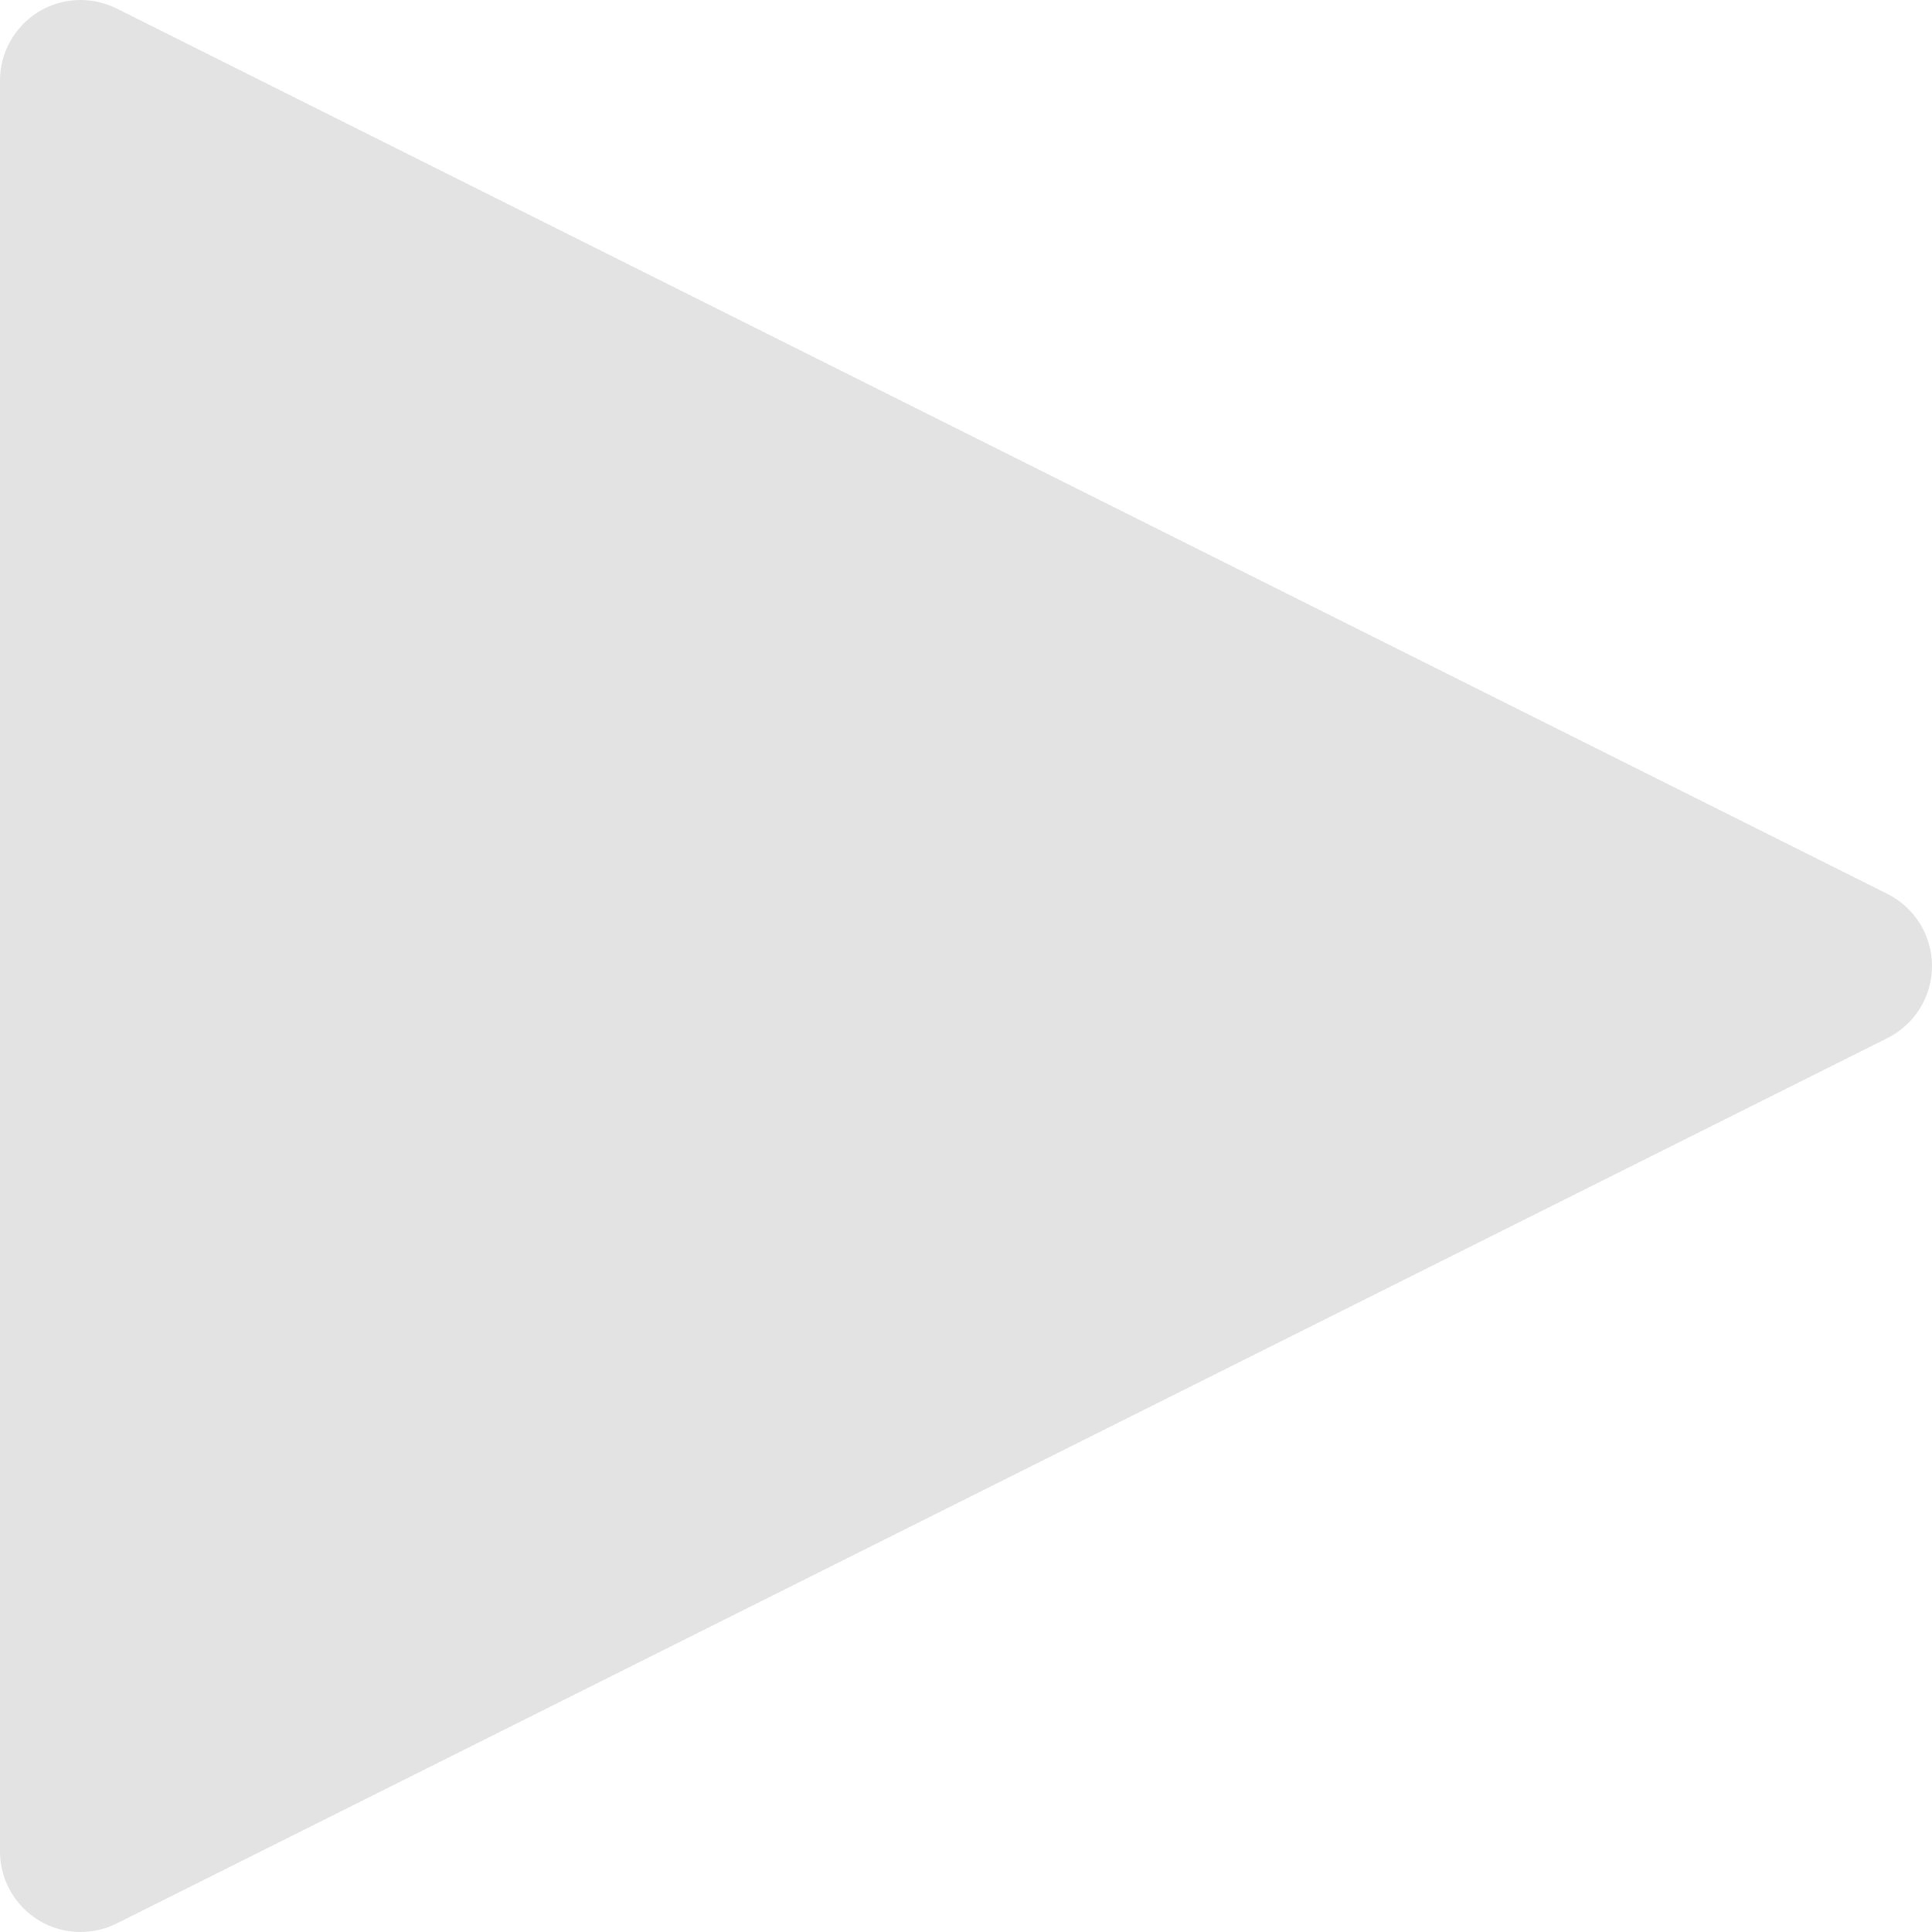
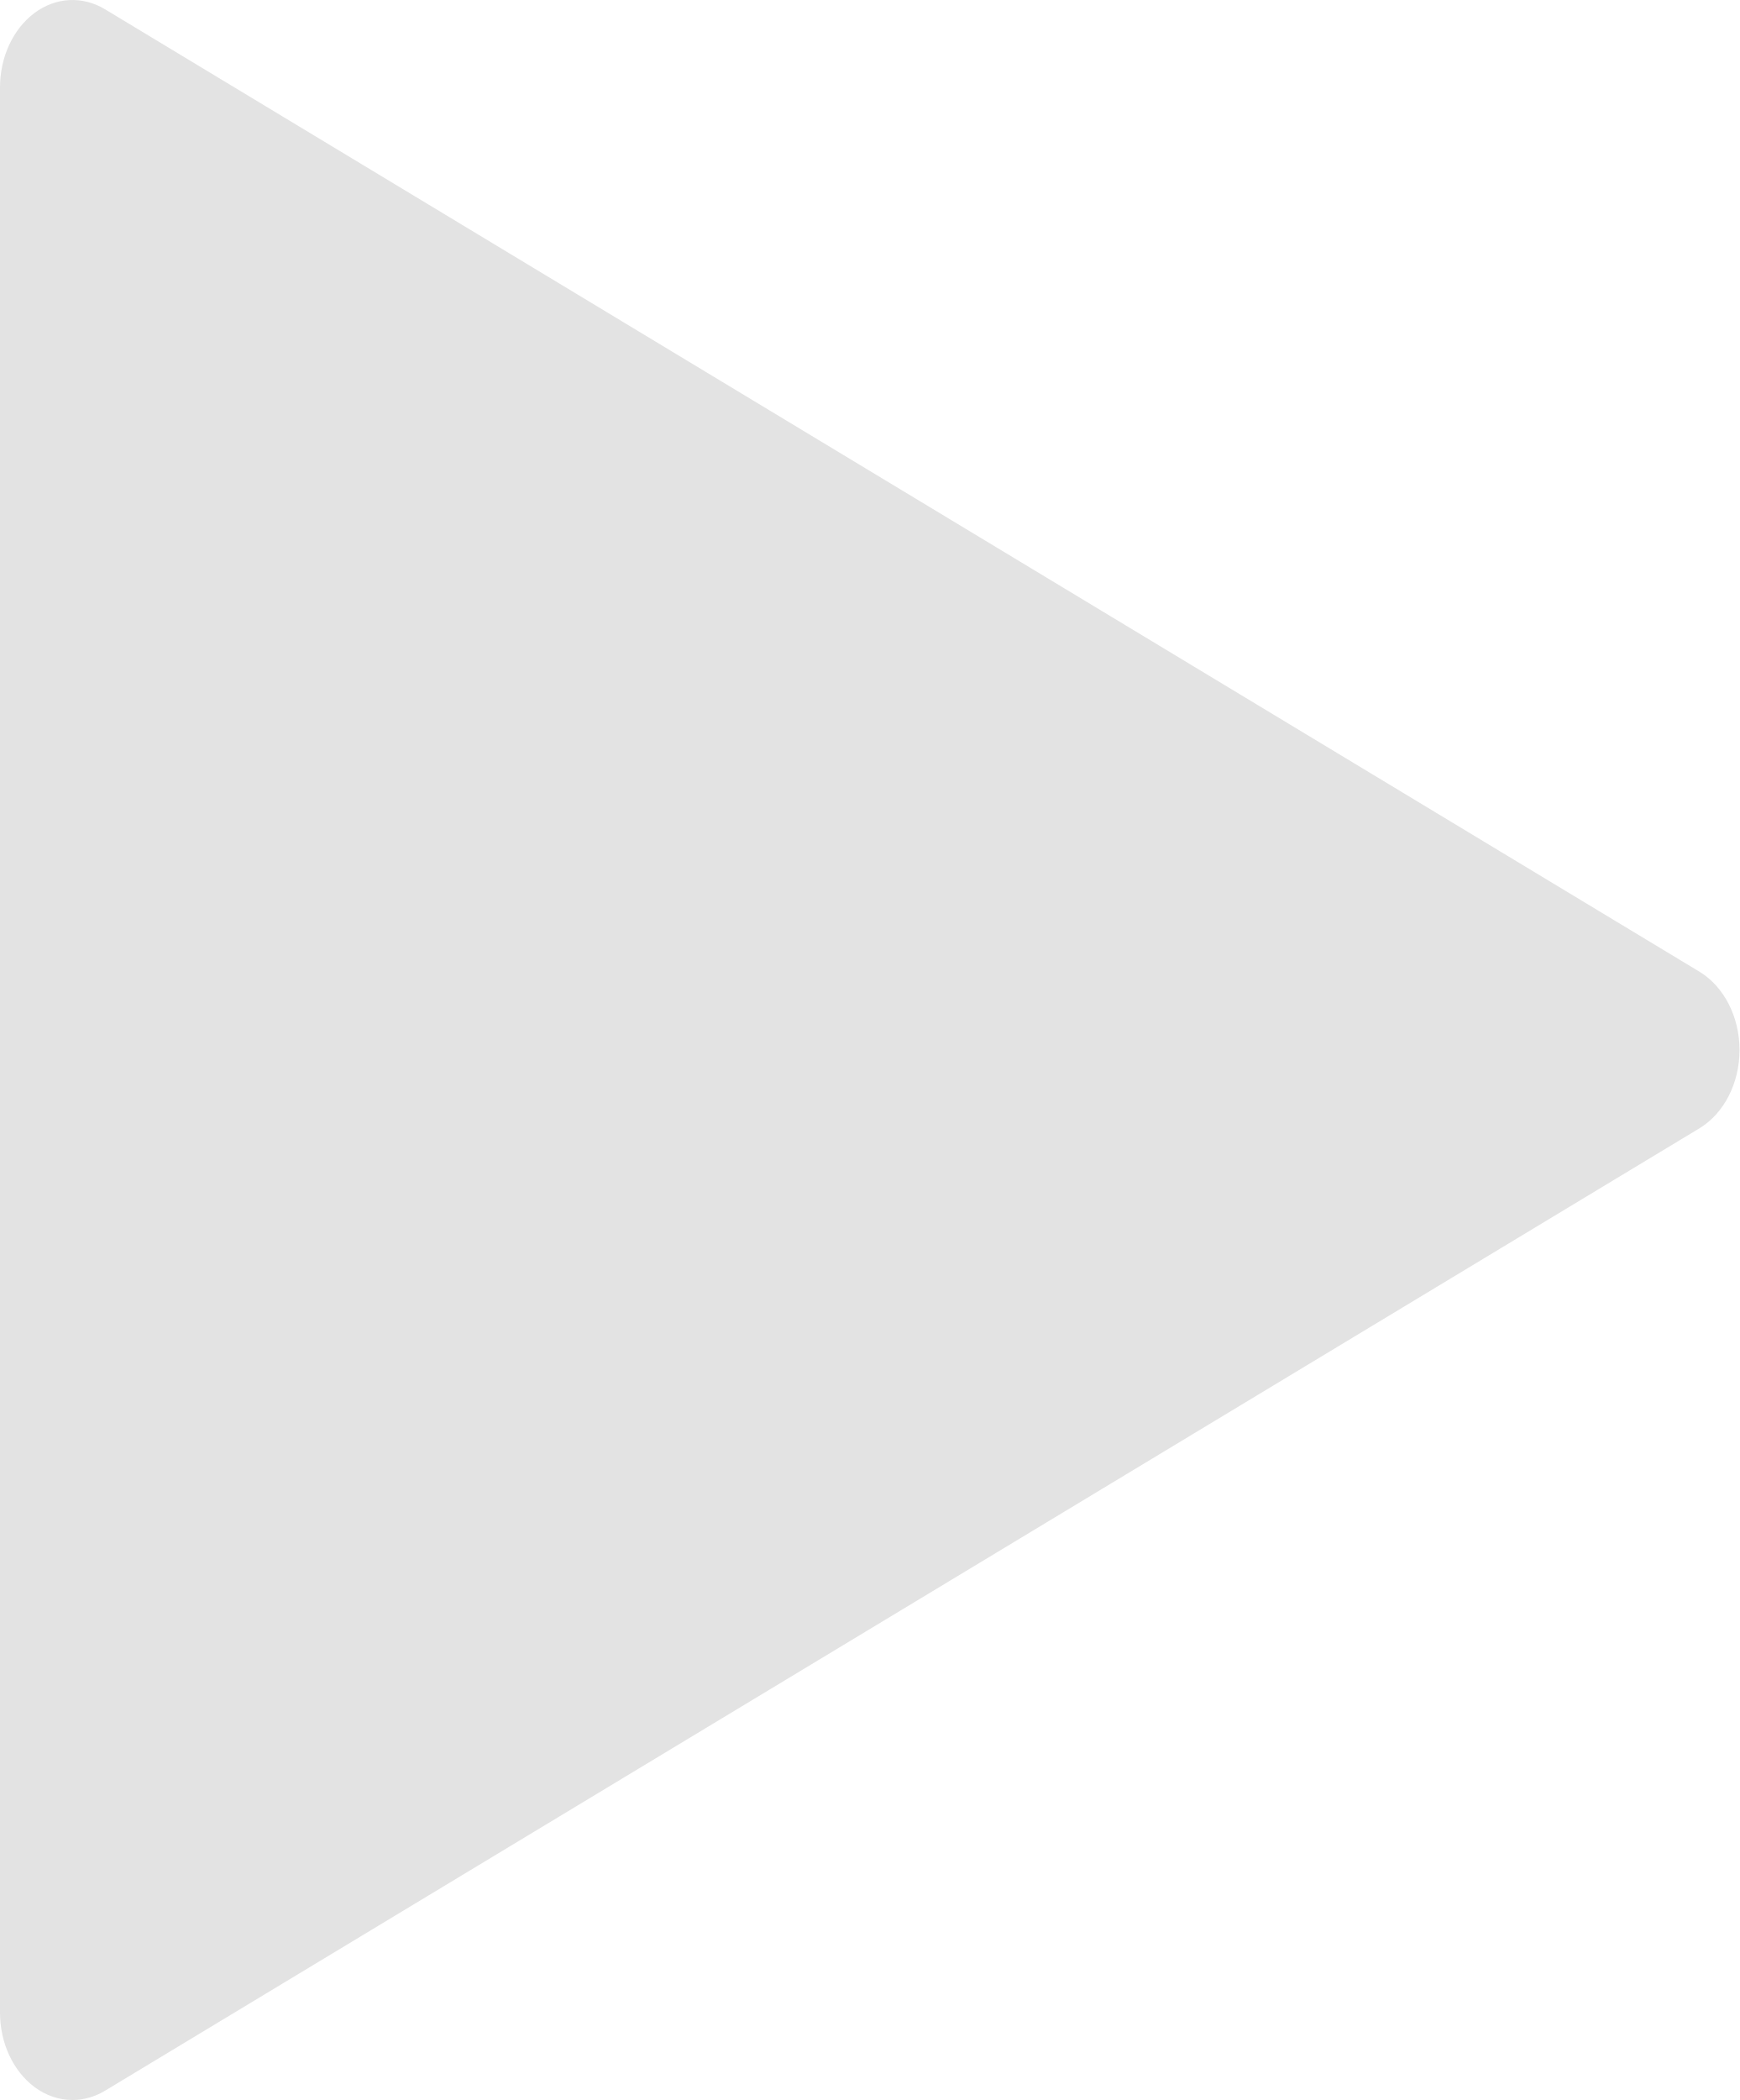
- <svg xmlns="http://www.w3.org/2000/svg" width="35" height="35" viewBox="0 0 35 35" fill="none">
-   <path d="M34.194 16.195L2.11 0.153C1.658 -0.071 1.123 -0.048 0.693 0.217C0.263 0.484 0 0.952 0 1.458V33.542C0 34.048 0.263 34.516 0.693 34.783C0.926 34.927 1.191 35 1.458 35C1.681 35 1.905 34.949 2.11 34.847L34.194 18.805C34.688 18.557 35 18.053 35 17.5C35 16.947 34.688 16.443 34.194 16.195Z" fill="#E3E3E3" />
+ <svg xmlns="http://www.w3.org/2000/svg" width="29" height="35" viewBox="0 0 29 35" fill="none">
+   <path d="M28.332 16.195L1.748 0.153C1.374 -0.071 0.93 -0.048 0.574 0.217C0.217 0.484 0 0.952 0 1.458V33.542C0 34.048 0.217 34.516 0.574 34.783C0.767 34.927 0.987 35 1.208 35C1.393 35 1.578 34.949 1.748 34.847L28.332 18.805C28.741 18.557 29 18.053 29 17.5C29 16.947 28.741 16.443 28.332 16.195Z" fill="#E3E3E3" />
</svg>
